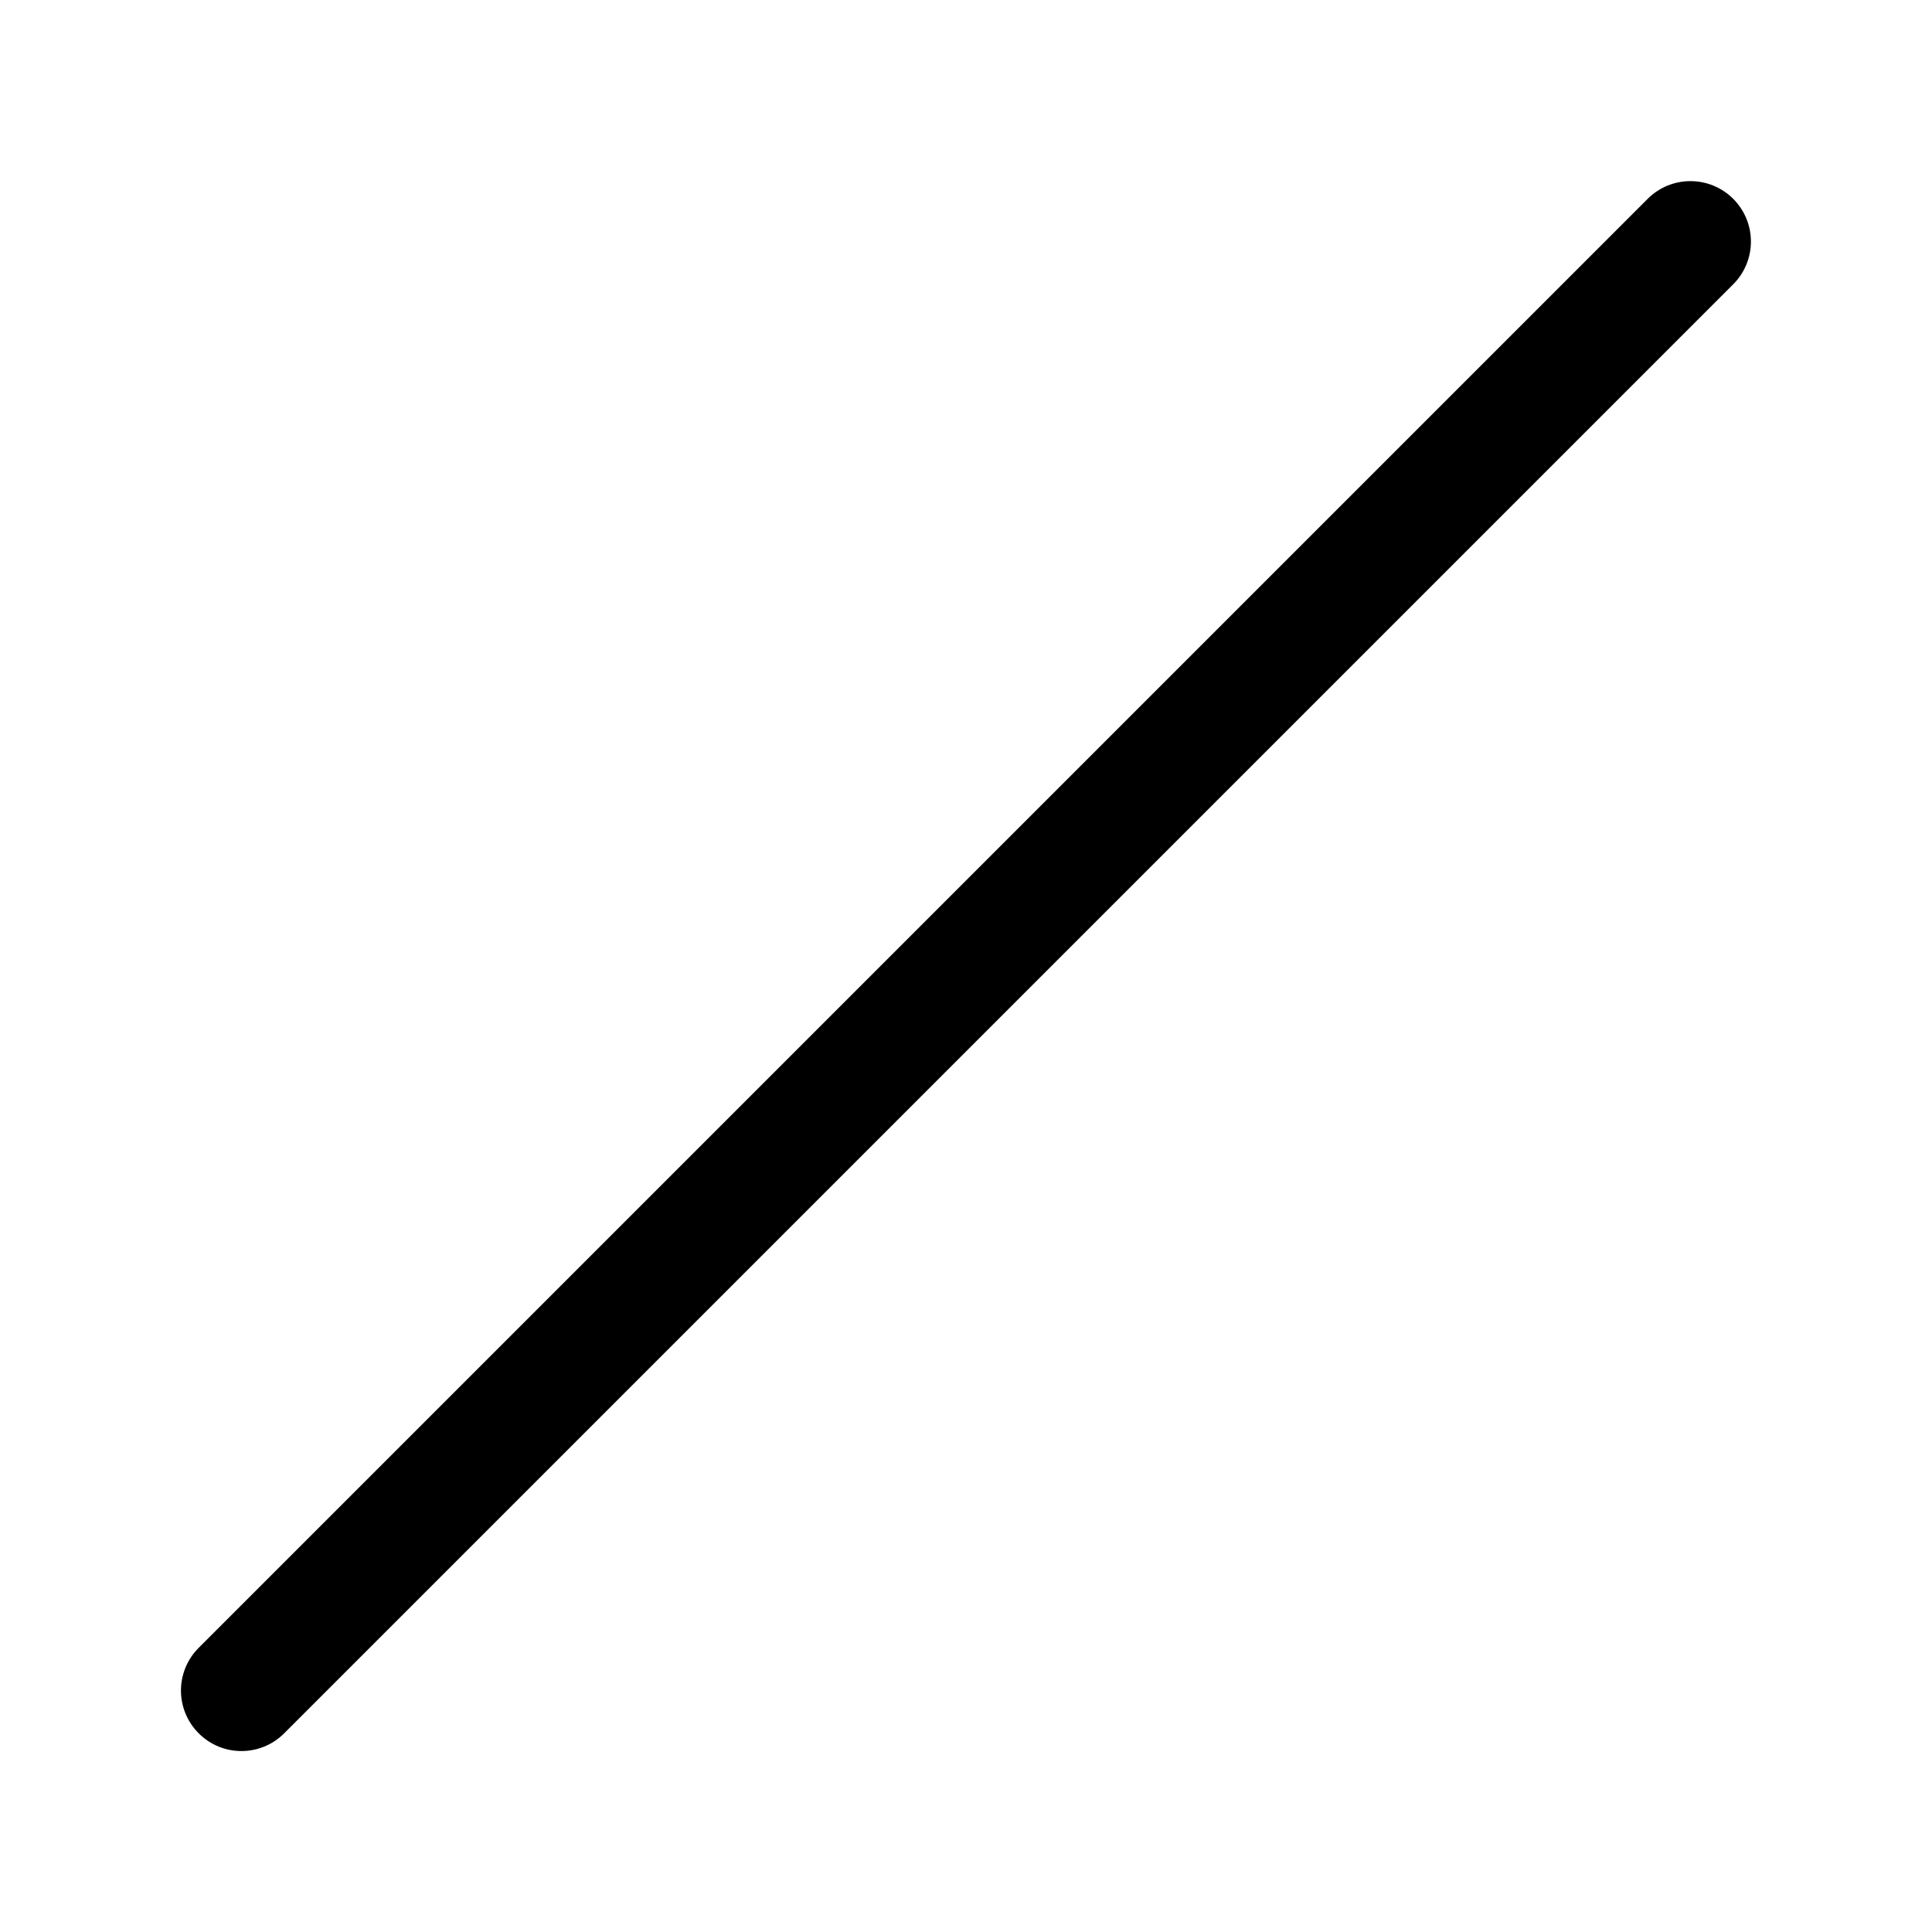
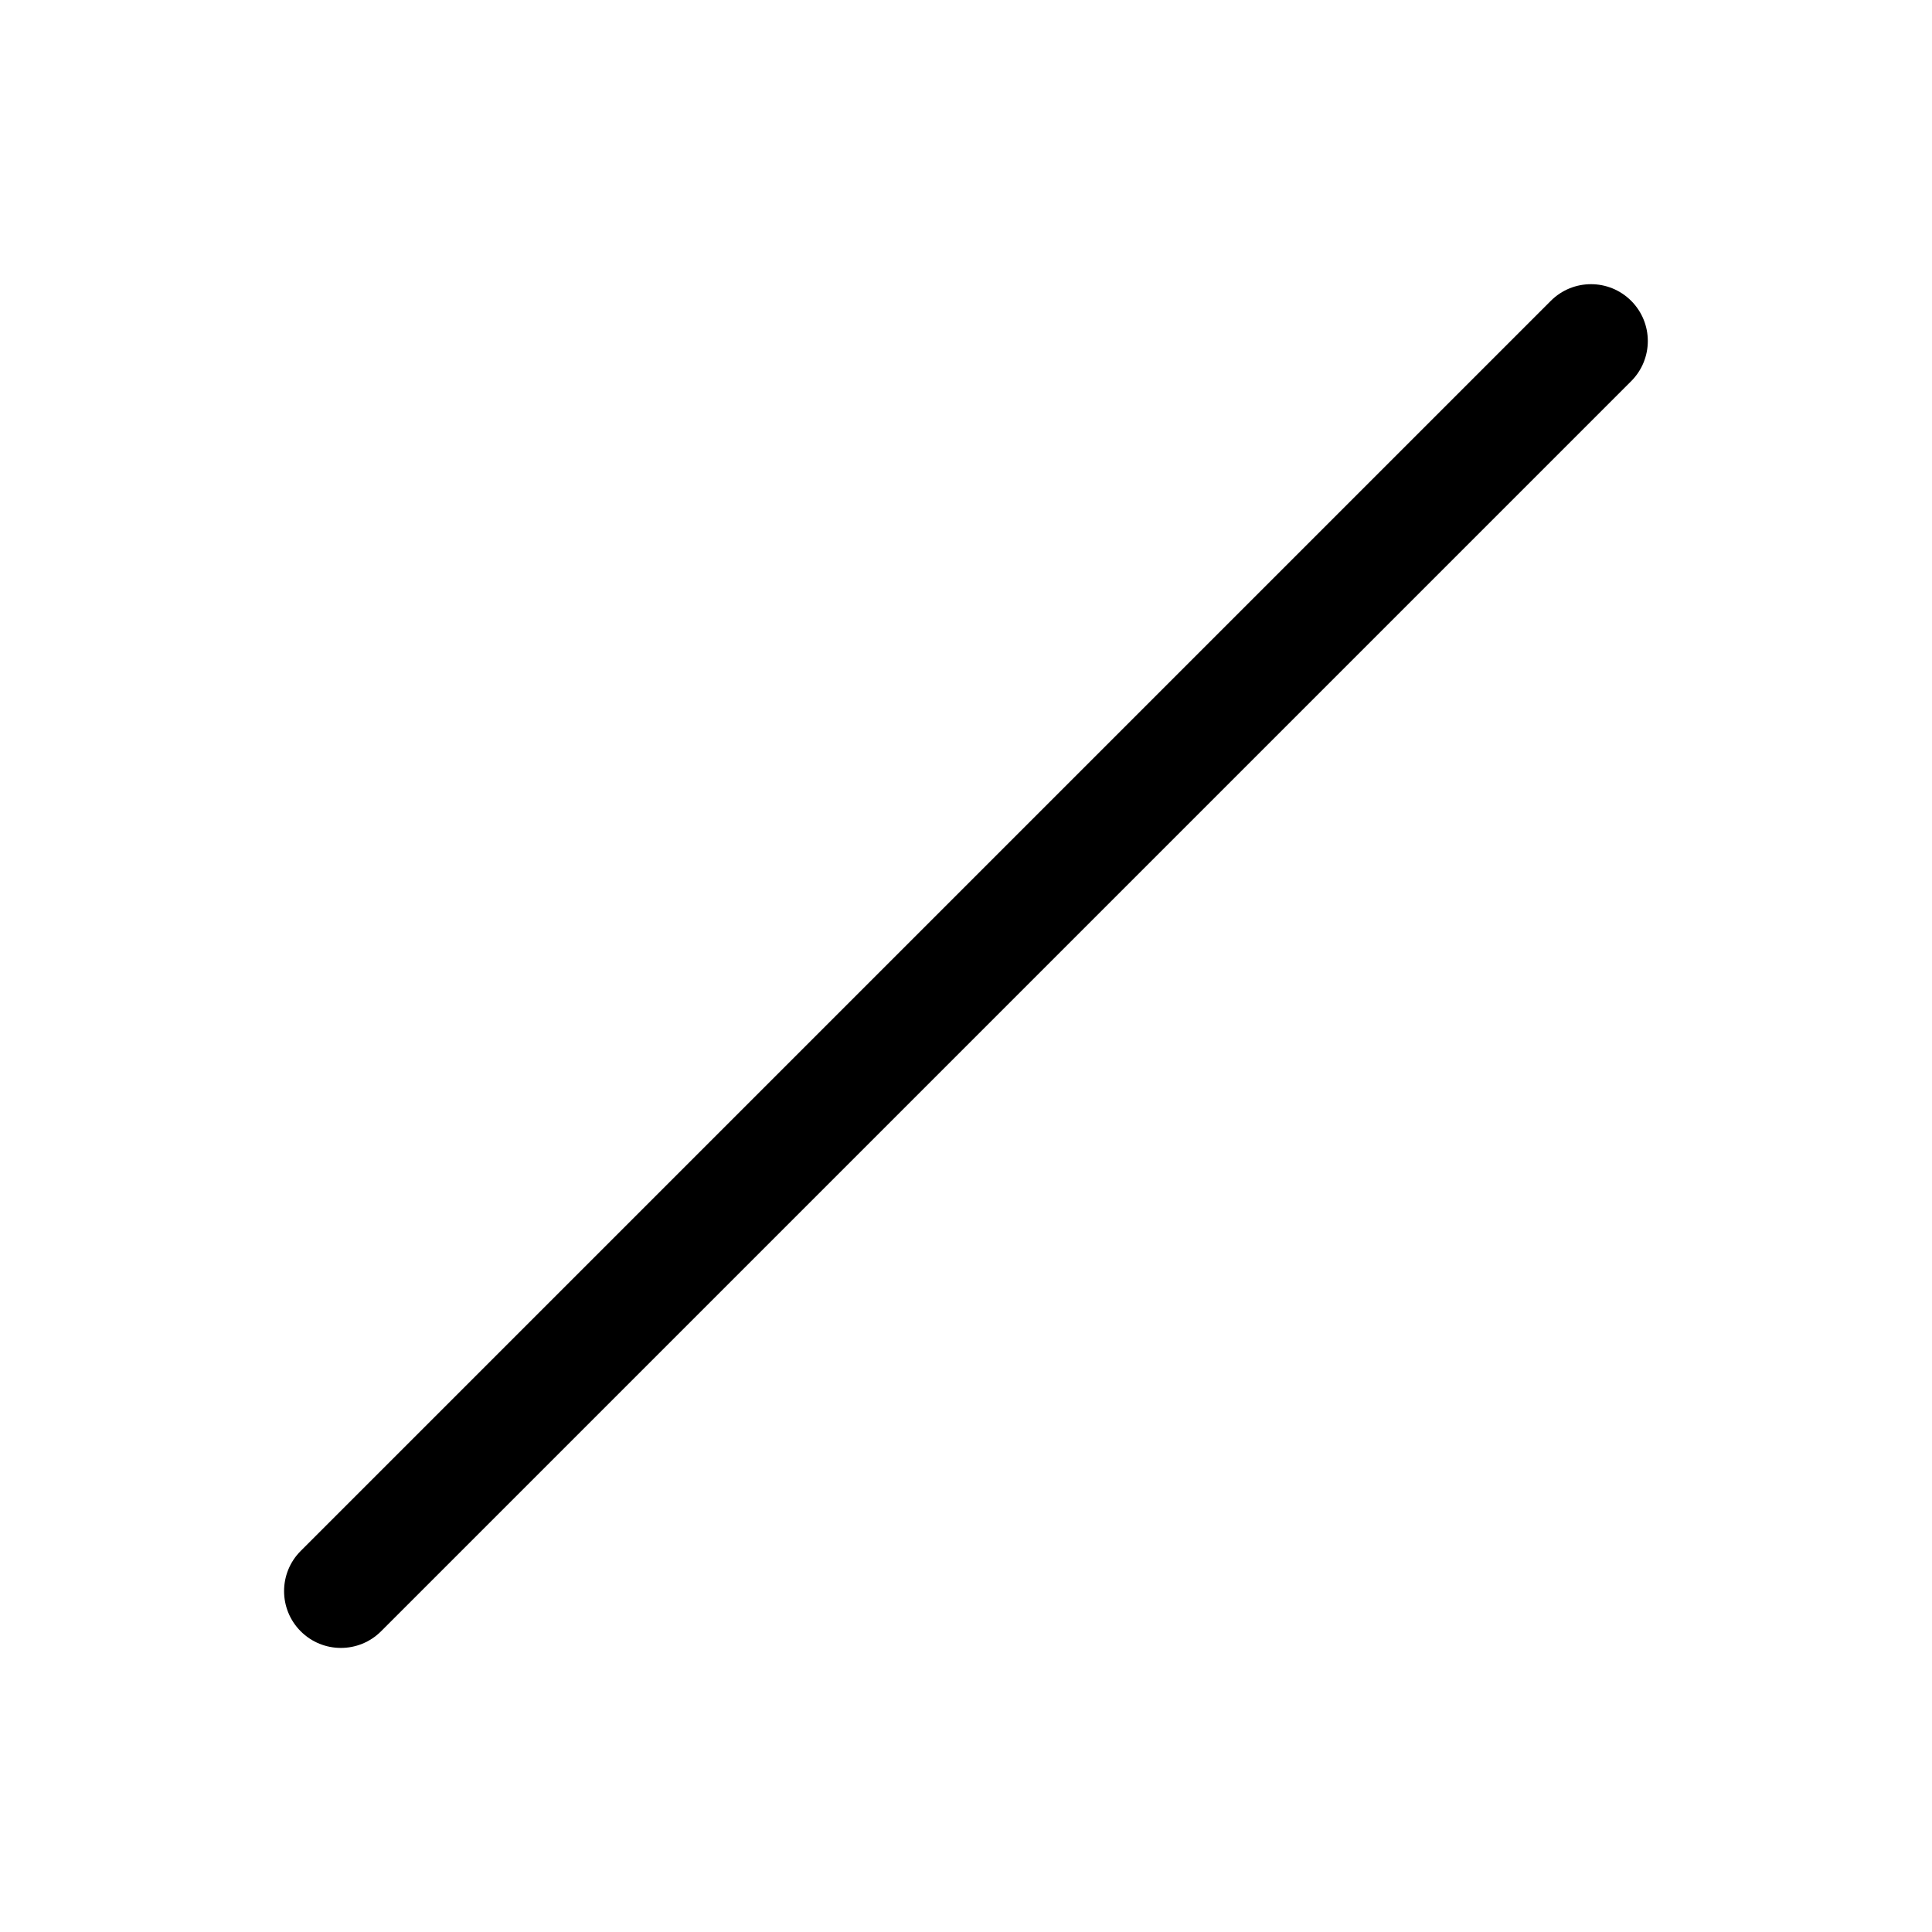
- <svg xmlns="http://www.w3.org/2000/svg" width="16" height="16" version="1.1" viewBox="0 0 16 16">
-   <path d="m14 1.5a.5.5 0 00-.354.146l-12 12a.5.5 0 000 .709.5.5 0 00.707 0l12-12a.5.5 0 000-.709.5.5 0 00-.354-.146z" />
+ <svg xmlns="http://www.w3.org/2000/svg" width="17" height="17" version="1.1" viewBox="0 0 17 17">
+   <path d="m13.646 2.647-11 11a.5.5 0 000 .707.5.5 0 00.707 0l11-11a.5.5 0 000-.707.5.5 0 00-.707 0z" />
</svg>
